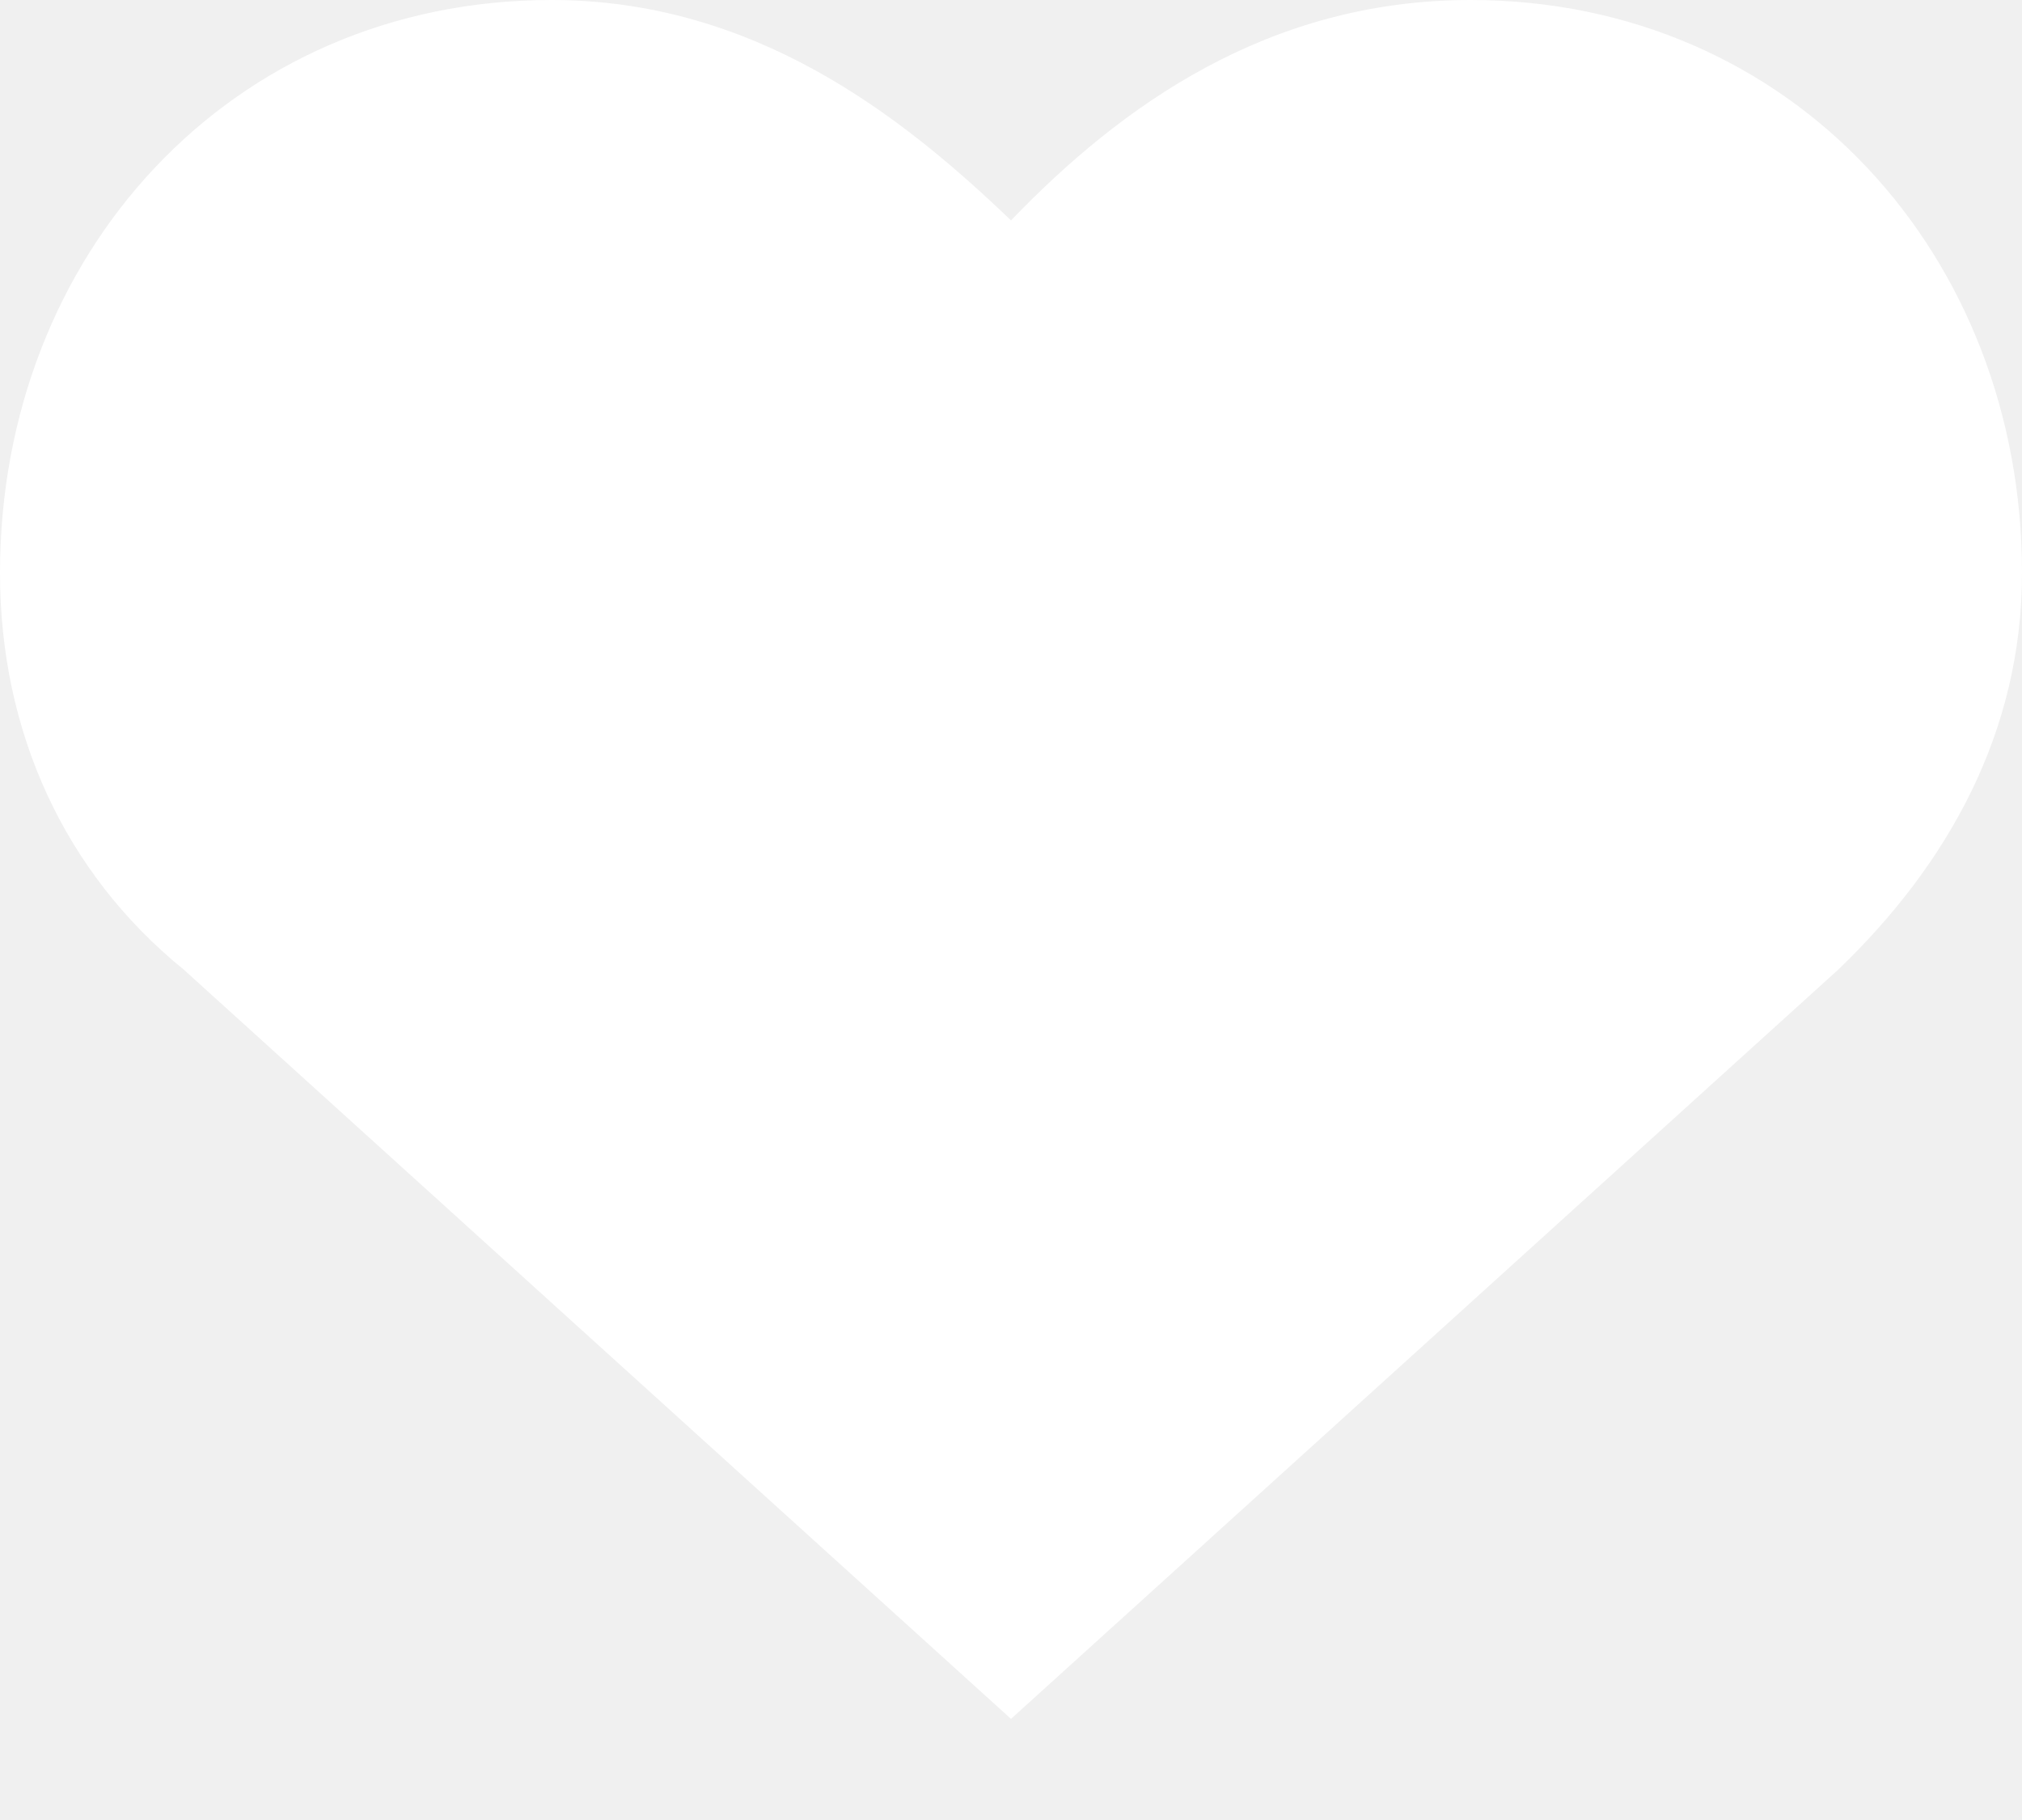
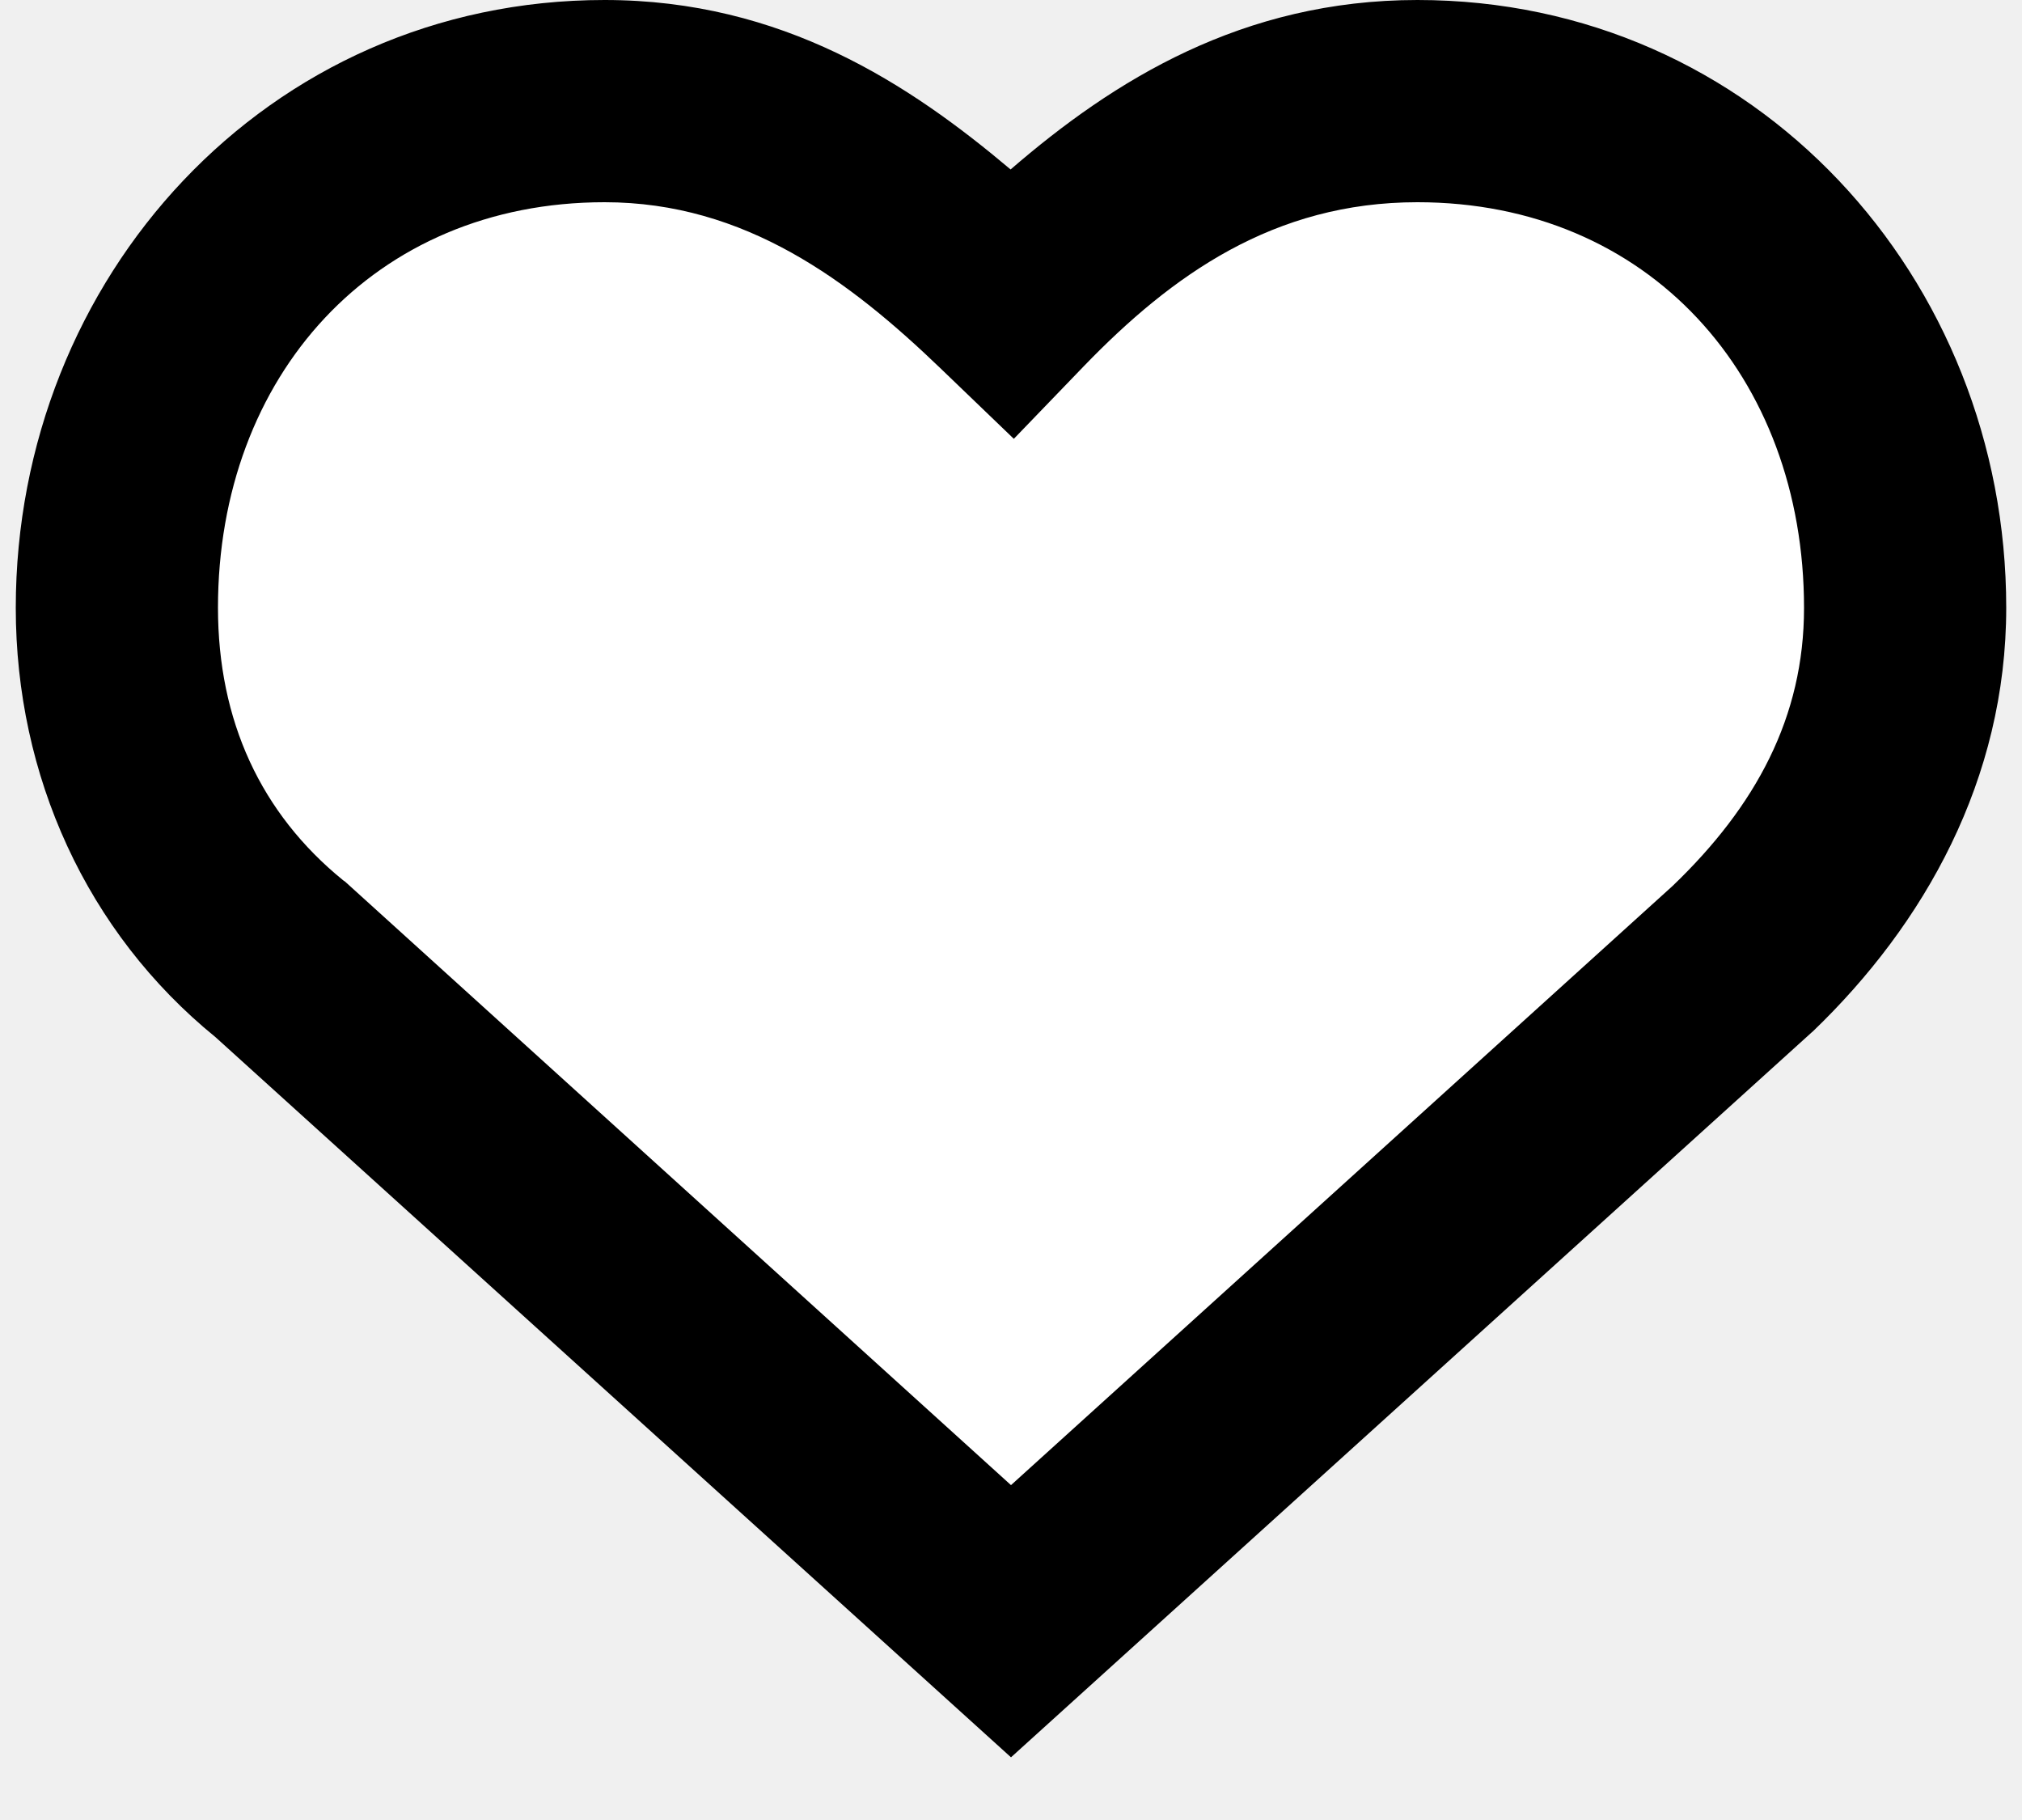
- <svg xmlns="http://www.w3.org/2000/svg" width="10" height="9" viewBox="0 0 10 9" fill="none">
-   <path d="M7.273 0C6.273 0 5.545 0.523 5 1.09C4.455 0.567 3.727 0 2.727 0C1.136 0 0 1.264 0 2.833C0 3.618 0.318 4.315 0.909 4.795L5 8.5L9.091 4.795C9.636 4.272 10 3.618 10 2.833C10 1.264 8.864 0 7.273 0Z" fill="white" />
+ <svg xmlns="http://www.w3.org/2000/svg" fill="none" height="9" width="10">
+   <path style="line-height:normal;font-variant-ligatures:normal;font-variant-position:normal;font-variant-caps:normal;font-variant-numeric:normal;font-variant-alternates:normal;font-variant-east-asian:normal;font-feature-settings:normal;font-variation-settings:normal;text-indent:0;text-align:start;text-decoration-line:none;text-decoration-style:solid;text-decoration-color:#000;text-transform:none;text-orientation:mixed;white-space:normal;shape-padding:0;shape-margin:0;inline-size:0;isolation:auto;mix-blend-mode:normal;solid-color:#000;solid-opacity:1" d="M7.01.5C6.126.5 5.482.963 5 1.464 4.518 1.001 3.874.5 2.99.5 1.583.5.578 1.618.578 3.006c0 .694.281 1.31.804 1.735L5 8.018 8.618 4.74c.482-.463.804-1.041.804-1.735C9.422 1.618 8.417.5 7.01.5z" color="#000" font-weight="400" font-family="sans-serif" overflow="visible" fill="#fff" />
+   <path style="line-height:normal;font-variant-ligatures:normal;font-variant-position:normal;font-variant-caps:normal;font-variant-numeric:normal;font-variant-alternates:normal;font-variant-east-asian:normal;font-feature-settings:normal;font-variation-settings:normal;text-indent:0;text-align:start;text-decoration-line:none;text-decoration-style:solid;text-decoration-color:#000;text-transform:none;text-orientation:mixed;white-space:normal;shape-padding:0;shape-margin:0;inline-size:0;isolation:auto;mix-blend-mode:normal;solid-color:#000;solid-opacity:1" d="M2.99 0C1.318 0 .078 1.377.078 3.006c0 .83.35 1.604.988 2.123L5 8.69l3.959-3.584.006-.005c.552-.53.957-1.247.957-2.096C9.922 1.376 8.682 0 7.01 0c-.866 0-1.503.398-2.012.838C4.5.418 3.87 0 2.99 0zm0 1c.696 0 1.213.39 1.664.824l.36.346.347-.36C5.796 1.36 6.3 1 7.01 1c1.142 0 1.912.86 1.912 2.006 0 .54-.238.98-.65 1.375L5 7.344 1.707 4.36l-.01-.007c-.407-.331-.619-.789-.619-1.348C1.078 1.86 1.848 1 2.99 1z" color="#000" font-weight="400" font-family="sans-serif" overflow="visible" fill="#000" />
</svg>
